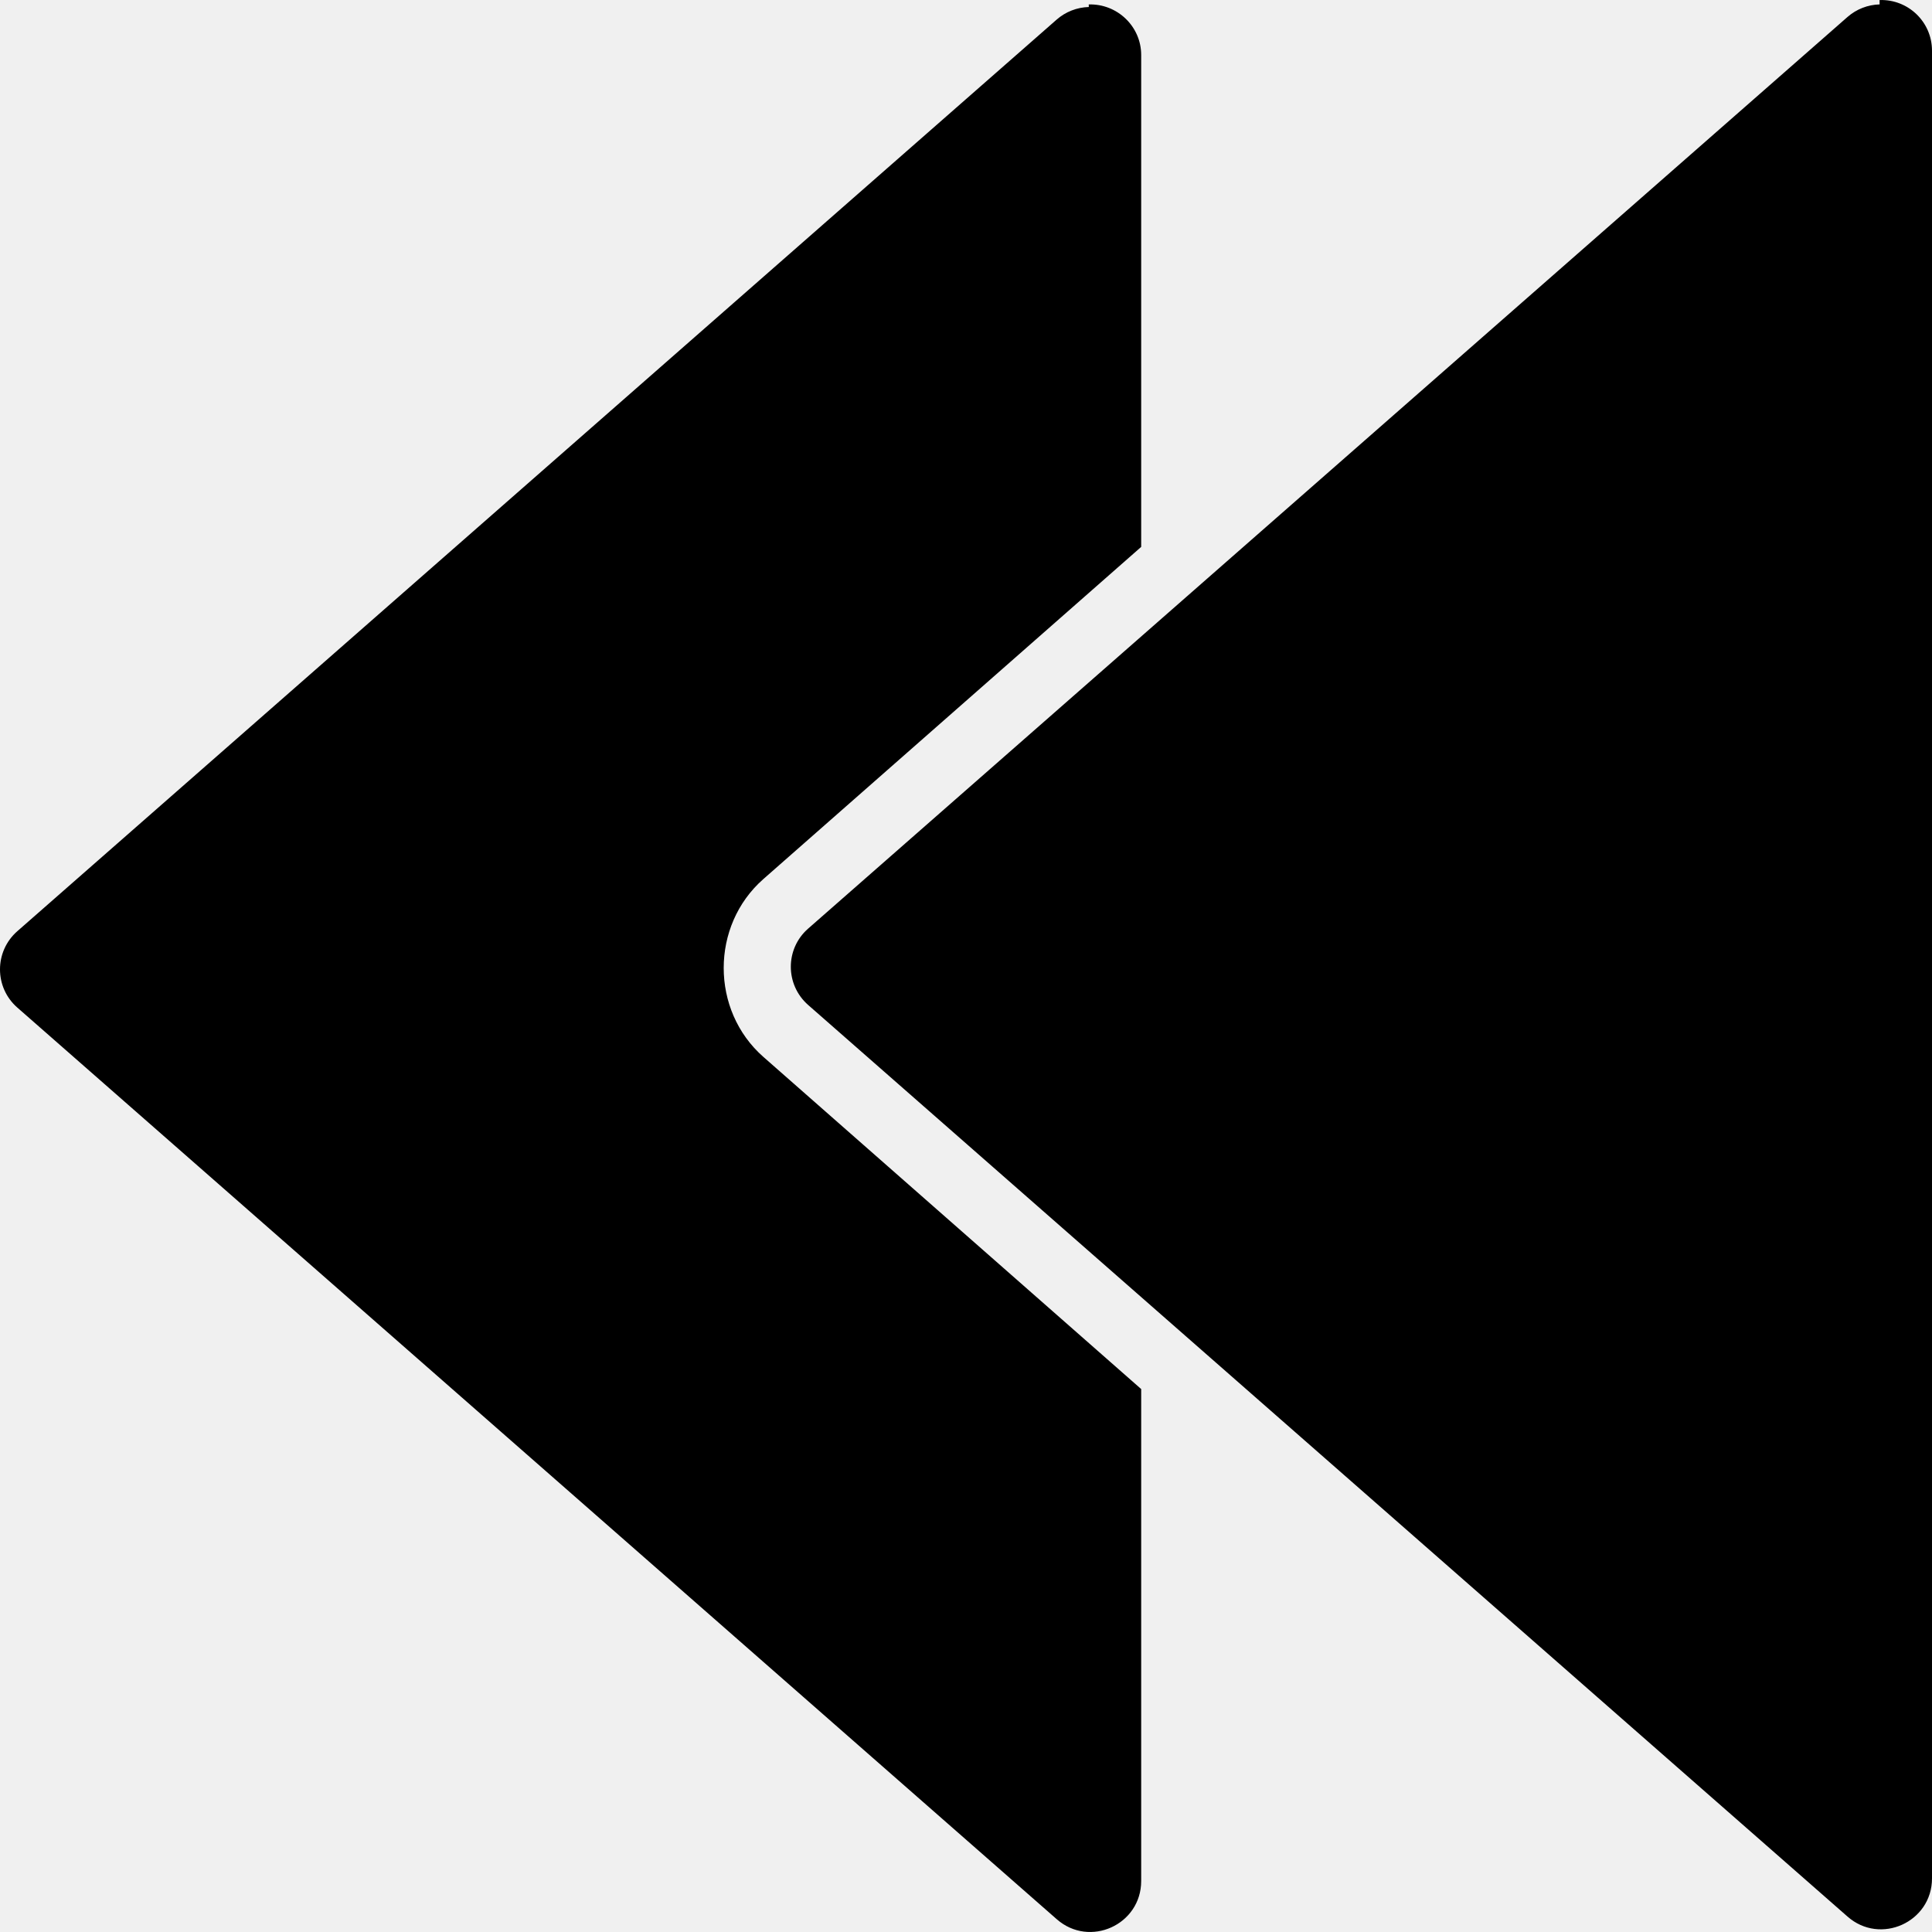
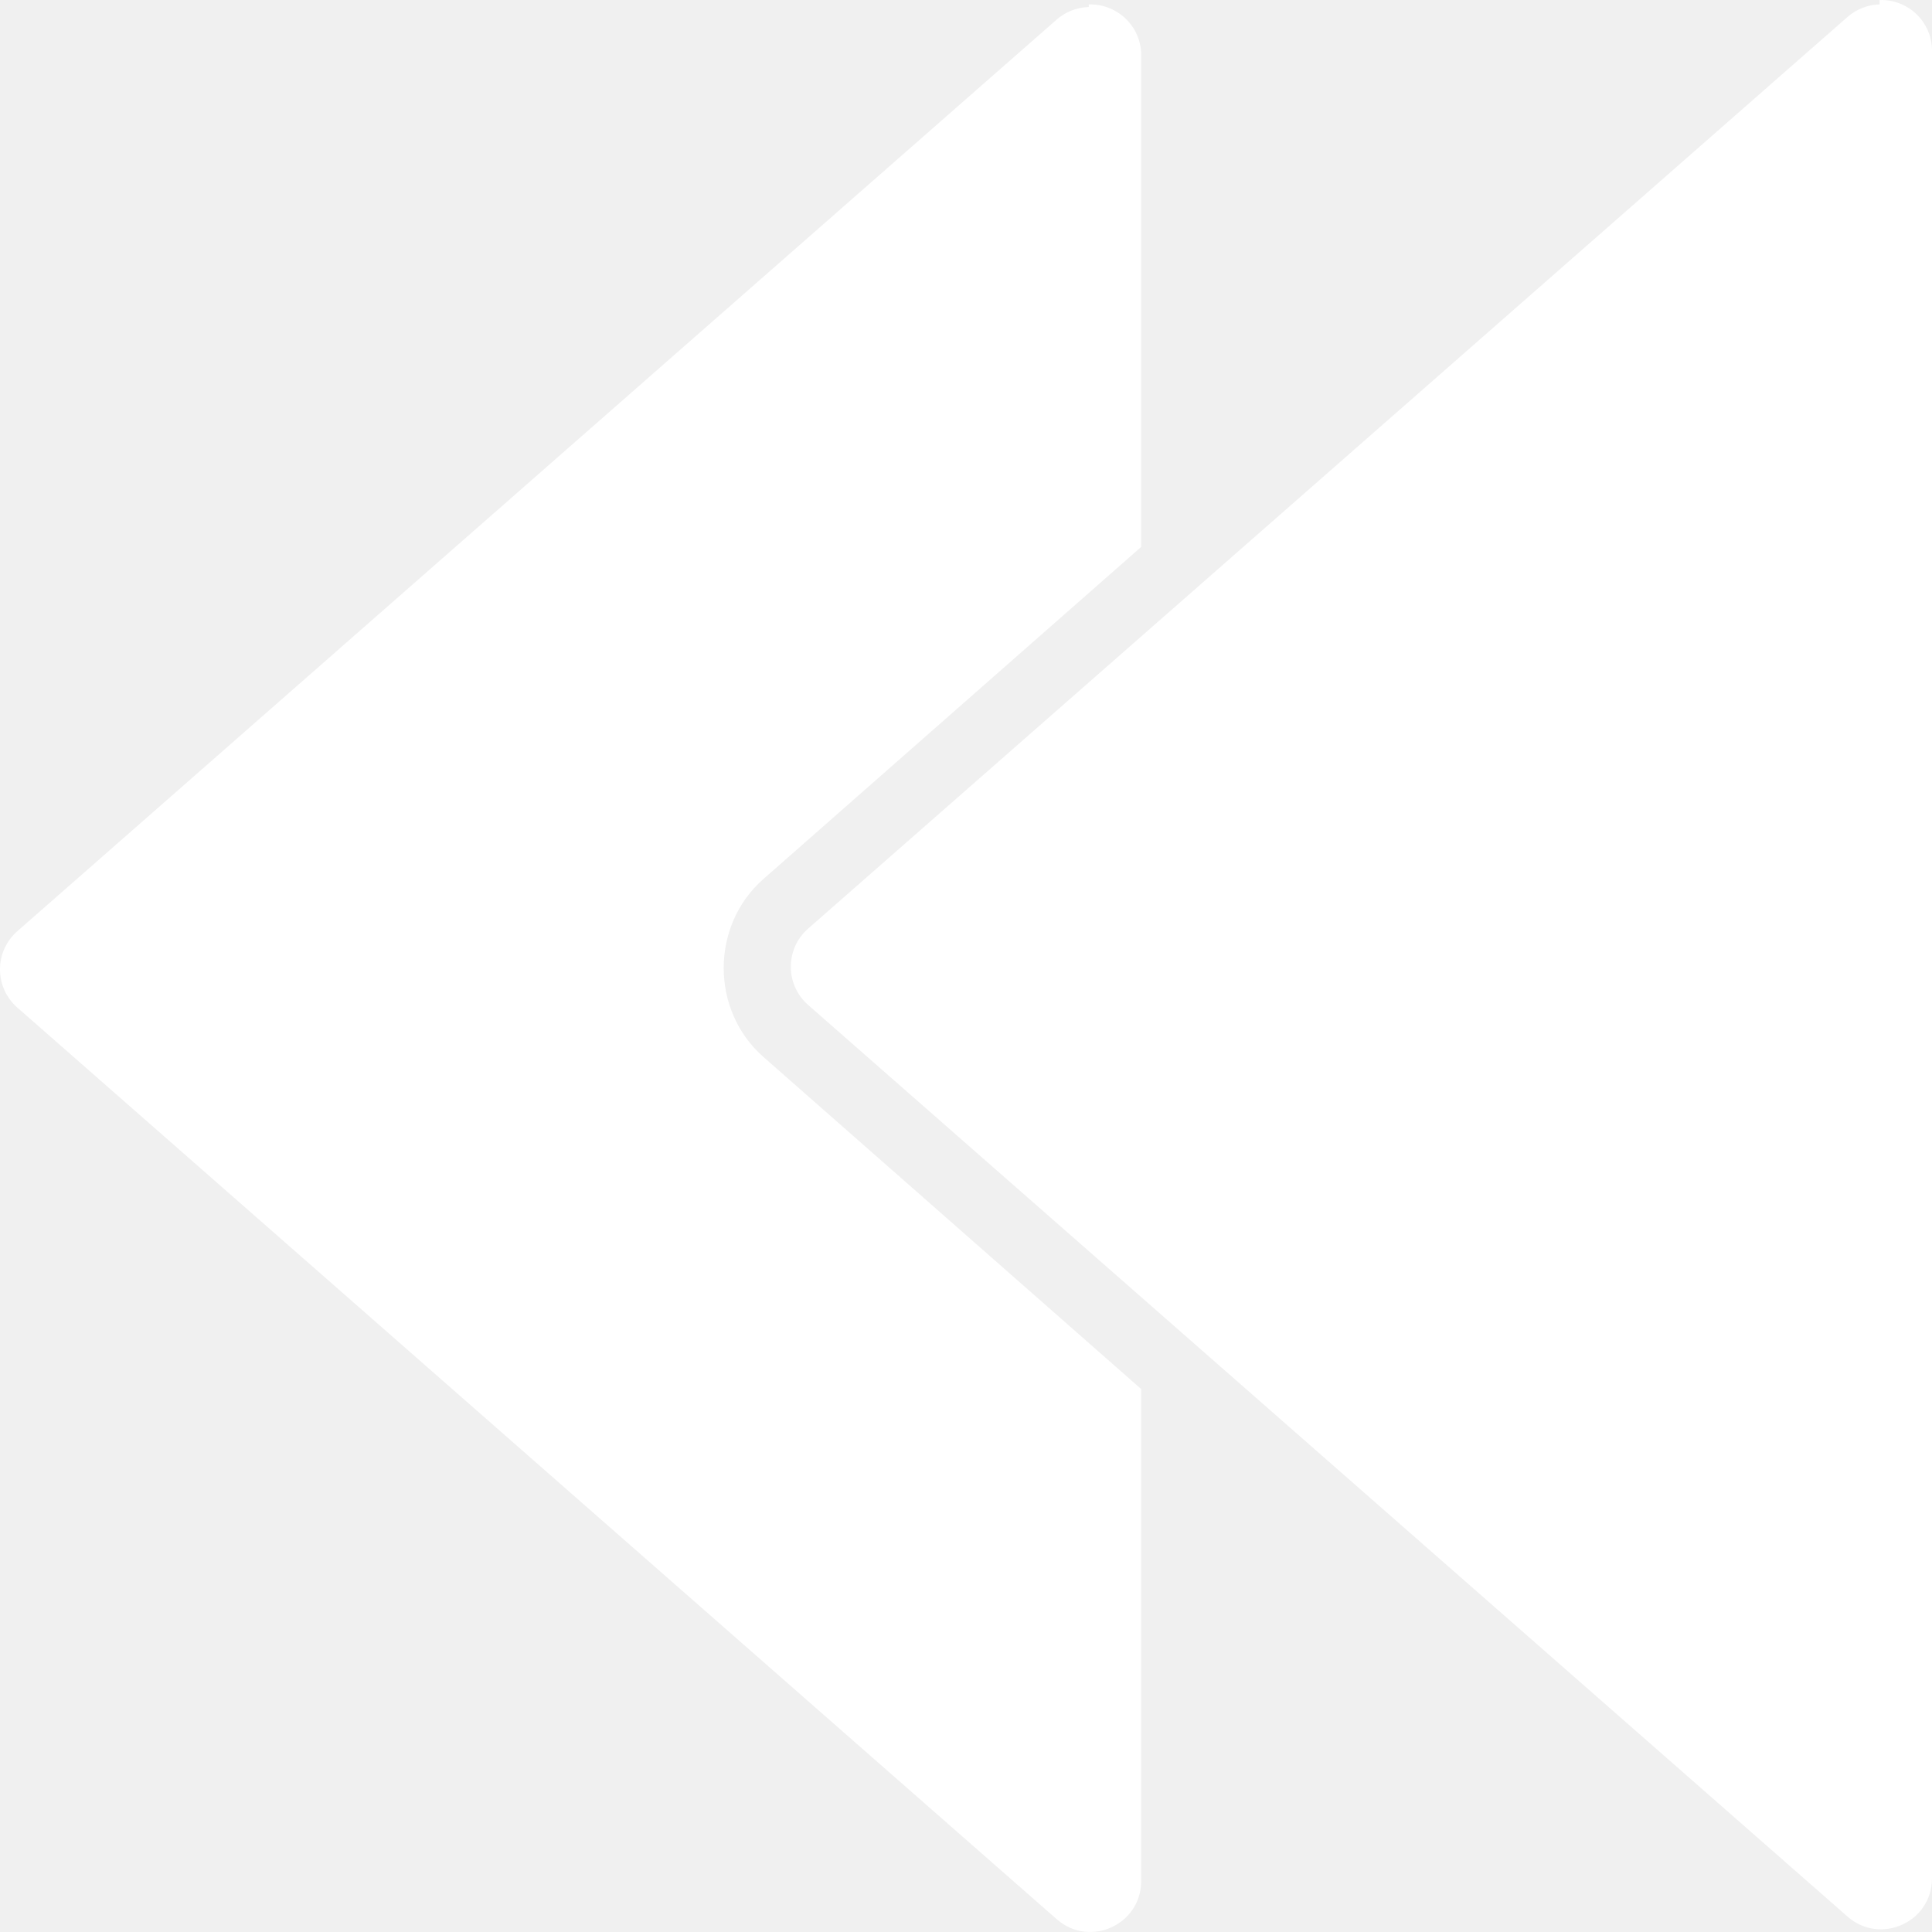
- <svg xmlns="http://www.w3.org/2000/svg" width="43" height="43" viewBox="0 0 43 43" fill="none">
-   <path d="M41.834 0.098C41.571 0.105 41.317 0.204 41.119 0.378L17.985 20.669C17.473 21.119 17.473 21.914 17.985 22.366L41.119 42.656C41.85 43.3 43 42.781 43 41.806V1.126C42.999 0.489 42.472 -0.02 41.833 0.001L41.834 0.098ZM24.232 0.099C24.869 0.08 25.399 0.59 25.399 1.224V12.172L16.99 19.565C15.813 20.6 15.813 22.488 16.99 23.523L25.399 30.916V41.864C25.4 42.838 24.252 43.361 23.518 42.714L0.384 22.424C-0.128 21.974 -0.128 21.178 0.384 20.727L23.518 0.436C23.716 0.262 23.97 0.163 24.233 0.156L24.232 0.099Z" fill="black" />
+ <svg xmlns="http://www.w3.org/2000/svg" width="35" height="35" viewBox="0 0 43 43" fill="none">
+   <path d="M41.834 0.098C41.571 0.105 41.317 0.204 41.119 0.378L17.985 20.669C17.473 21.119 17.473 21.914 17.985 22.366L41.119 42.656C41.85 43.3 43 42.781 43 41.806V1.126C42.999 0.489 42.472 -0.02 41.833 0.001L41.834 0.098ZM24.232 0.099C24.869 0.08 25.399 0.59 25.399 1.224V12.172L16.99 19.565C15.813 20.6 15.813 22.488 16.99 23.523L25.399 30.916V41.864C25.4 42.838 24.252 43.361 23.518 42.714L0.384 22.424C-0.128 21.974 -0.128 21.178 0.384 20.727L23.518 0.436C23.716 0.262 23.97 0.163 24.233 0.156L24.232 0.099Z" fill="white" />
</svg>
